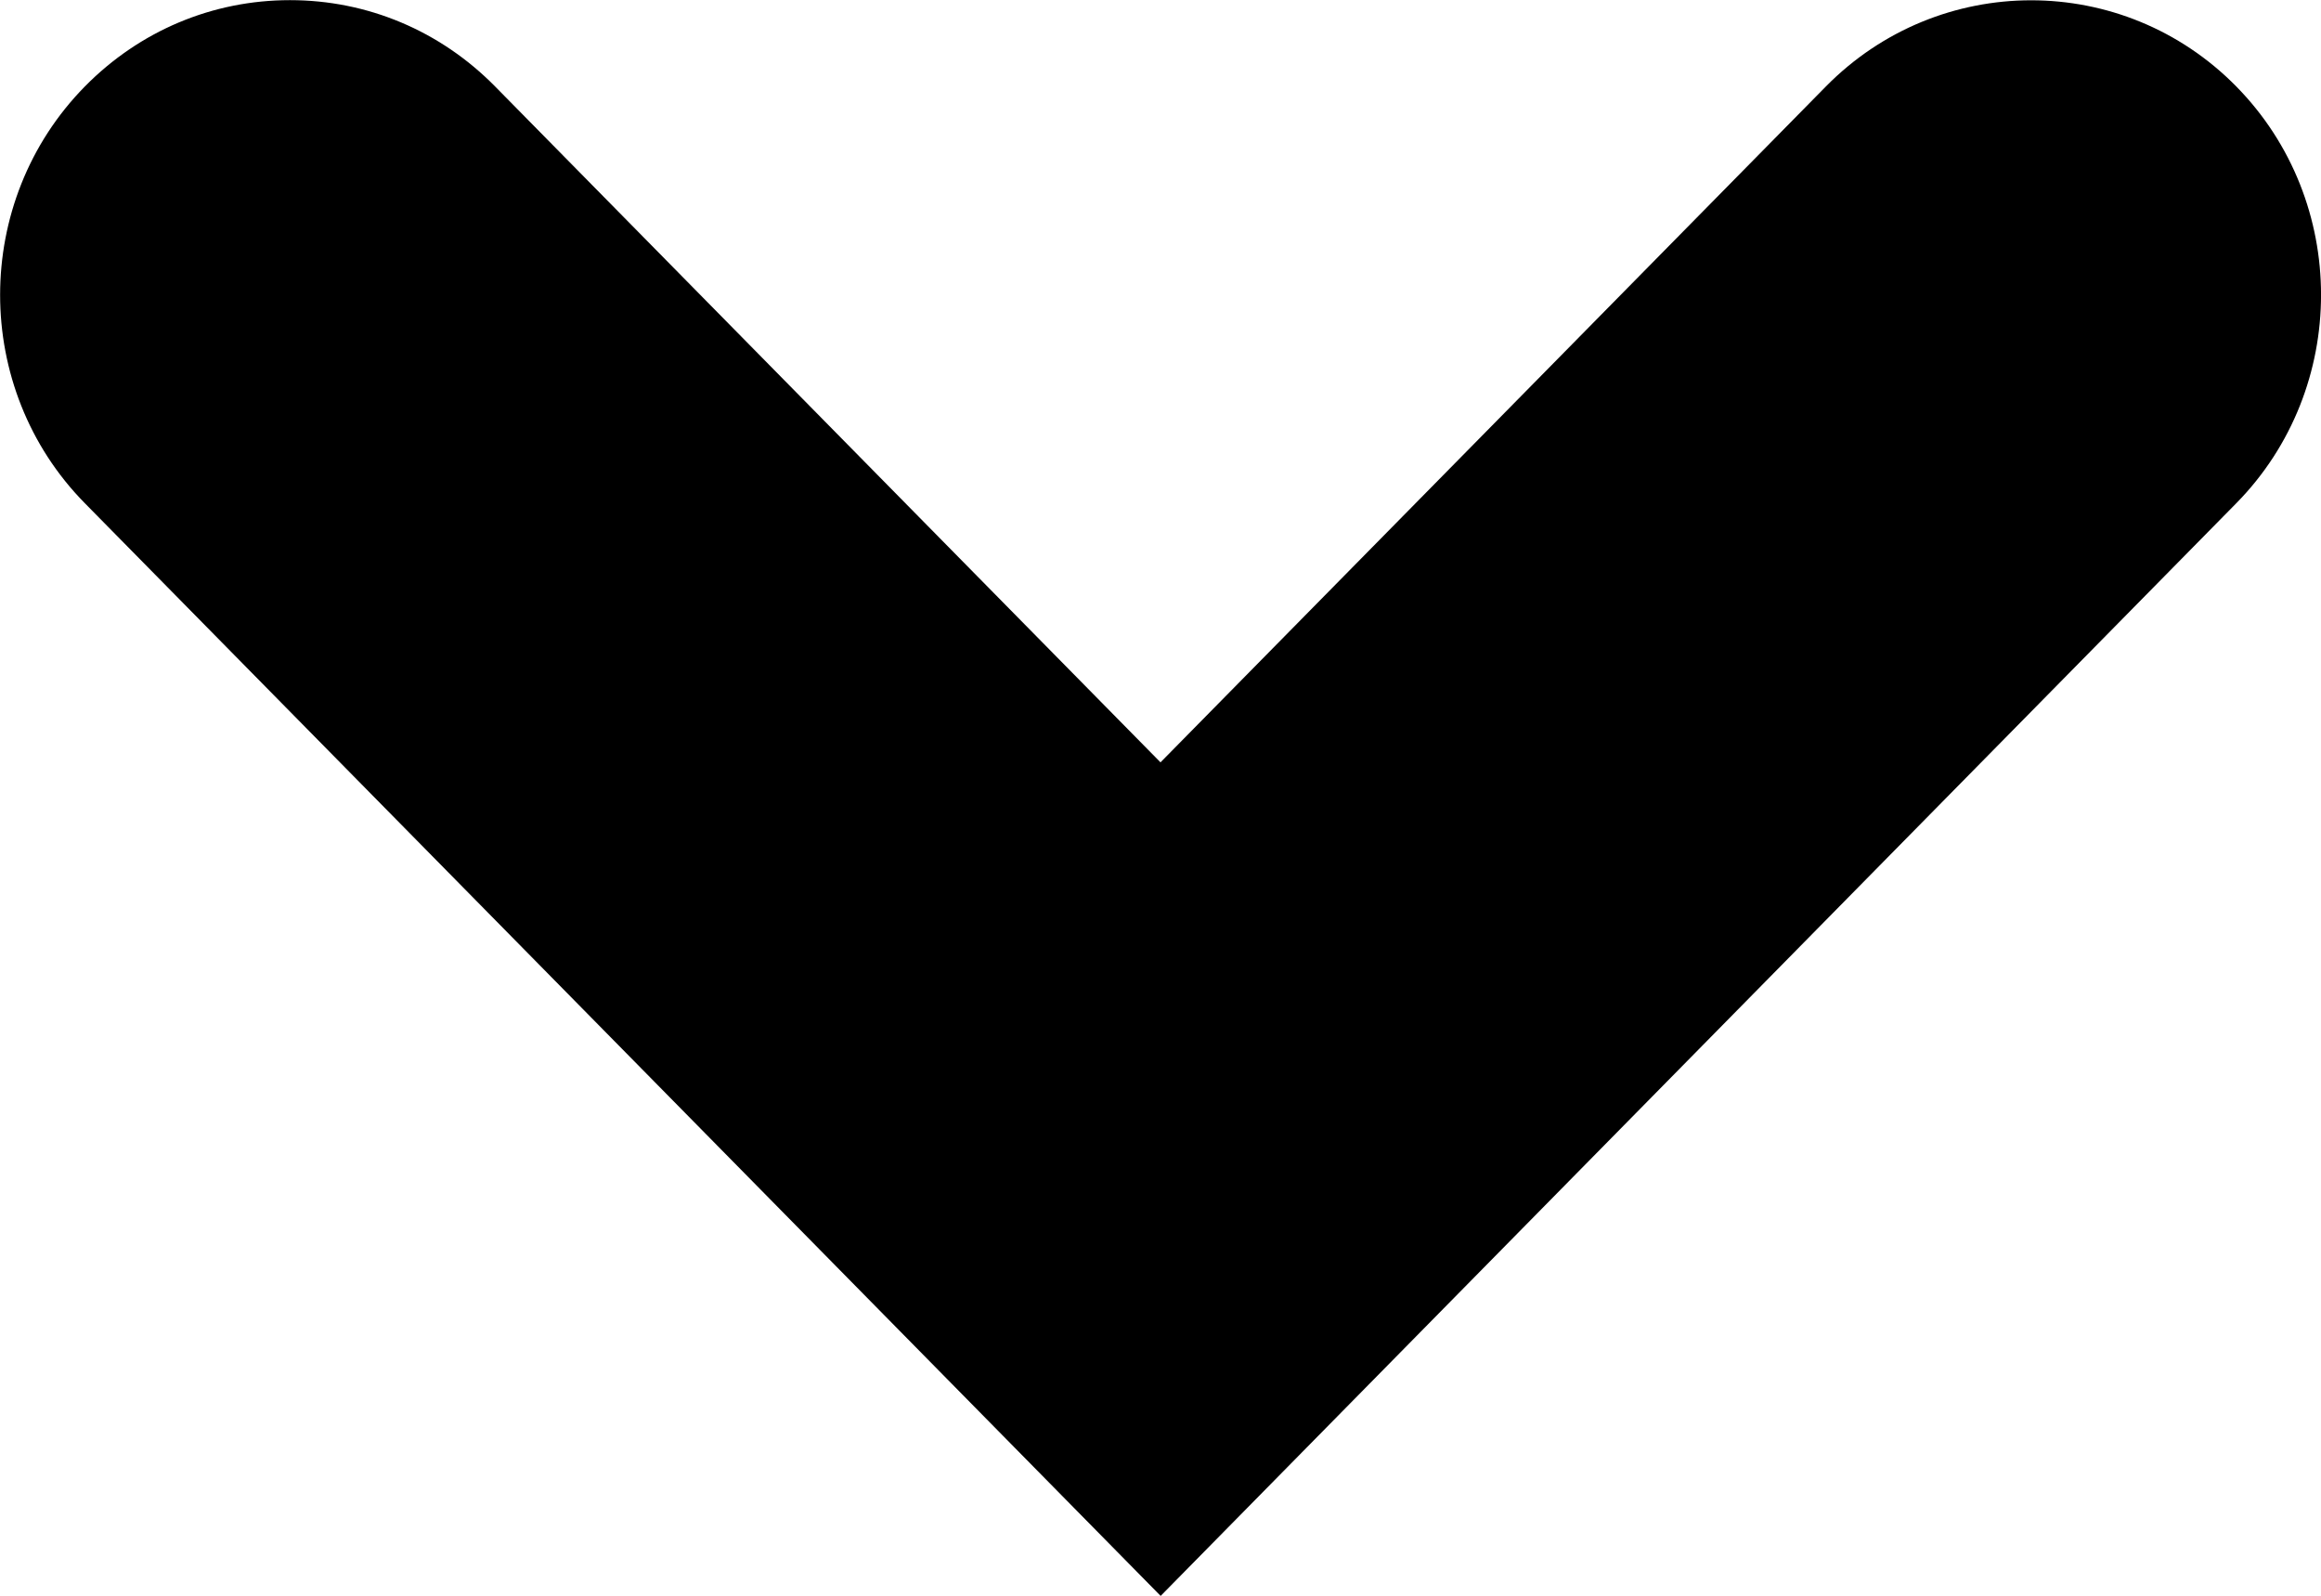
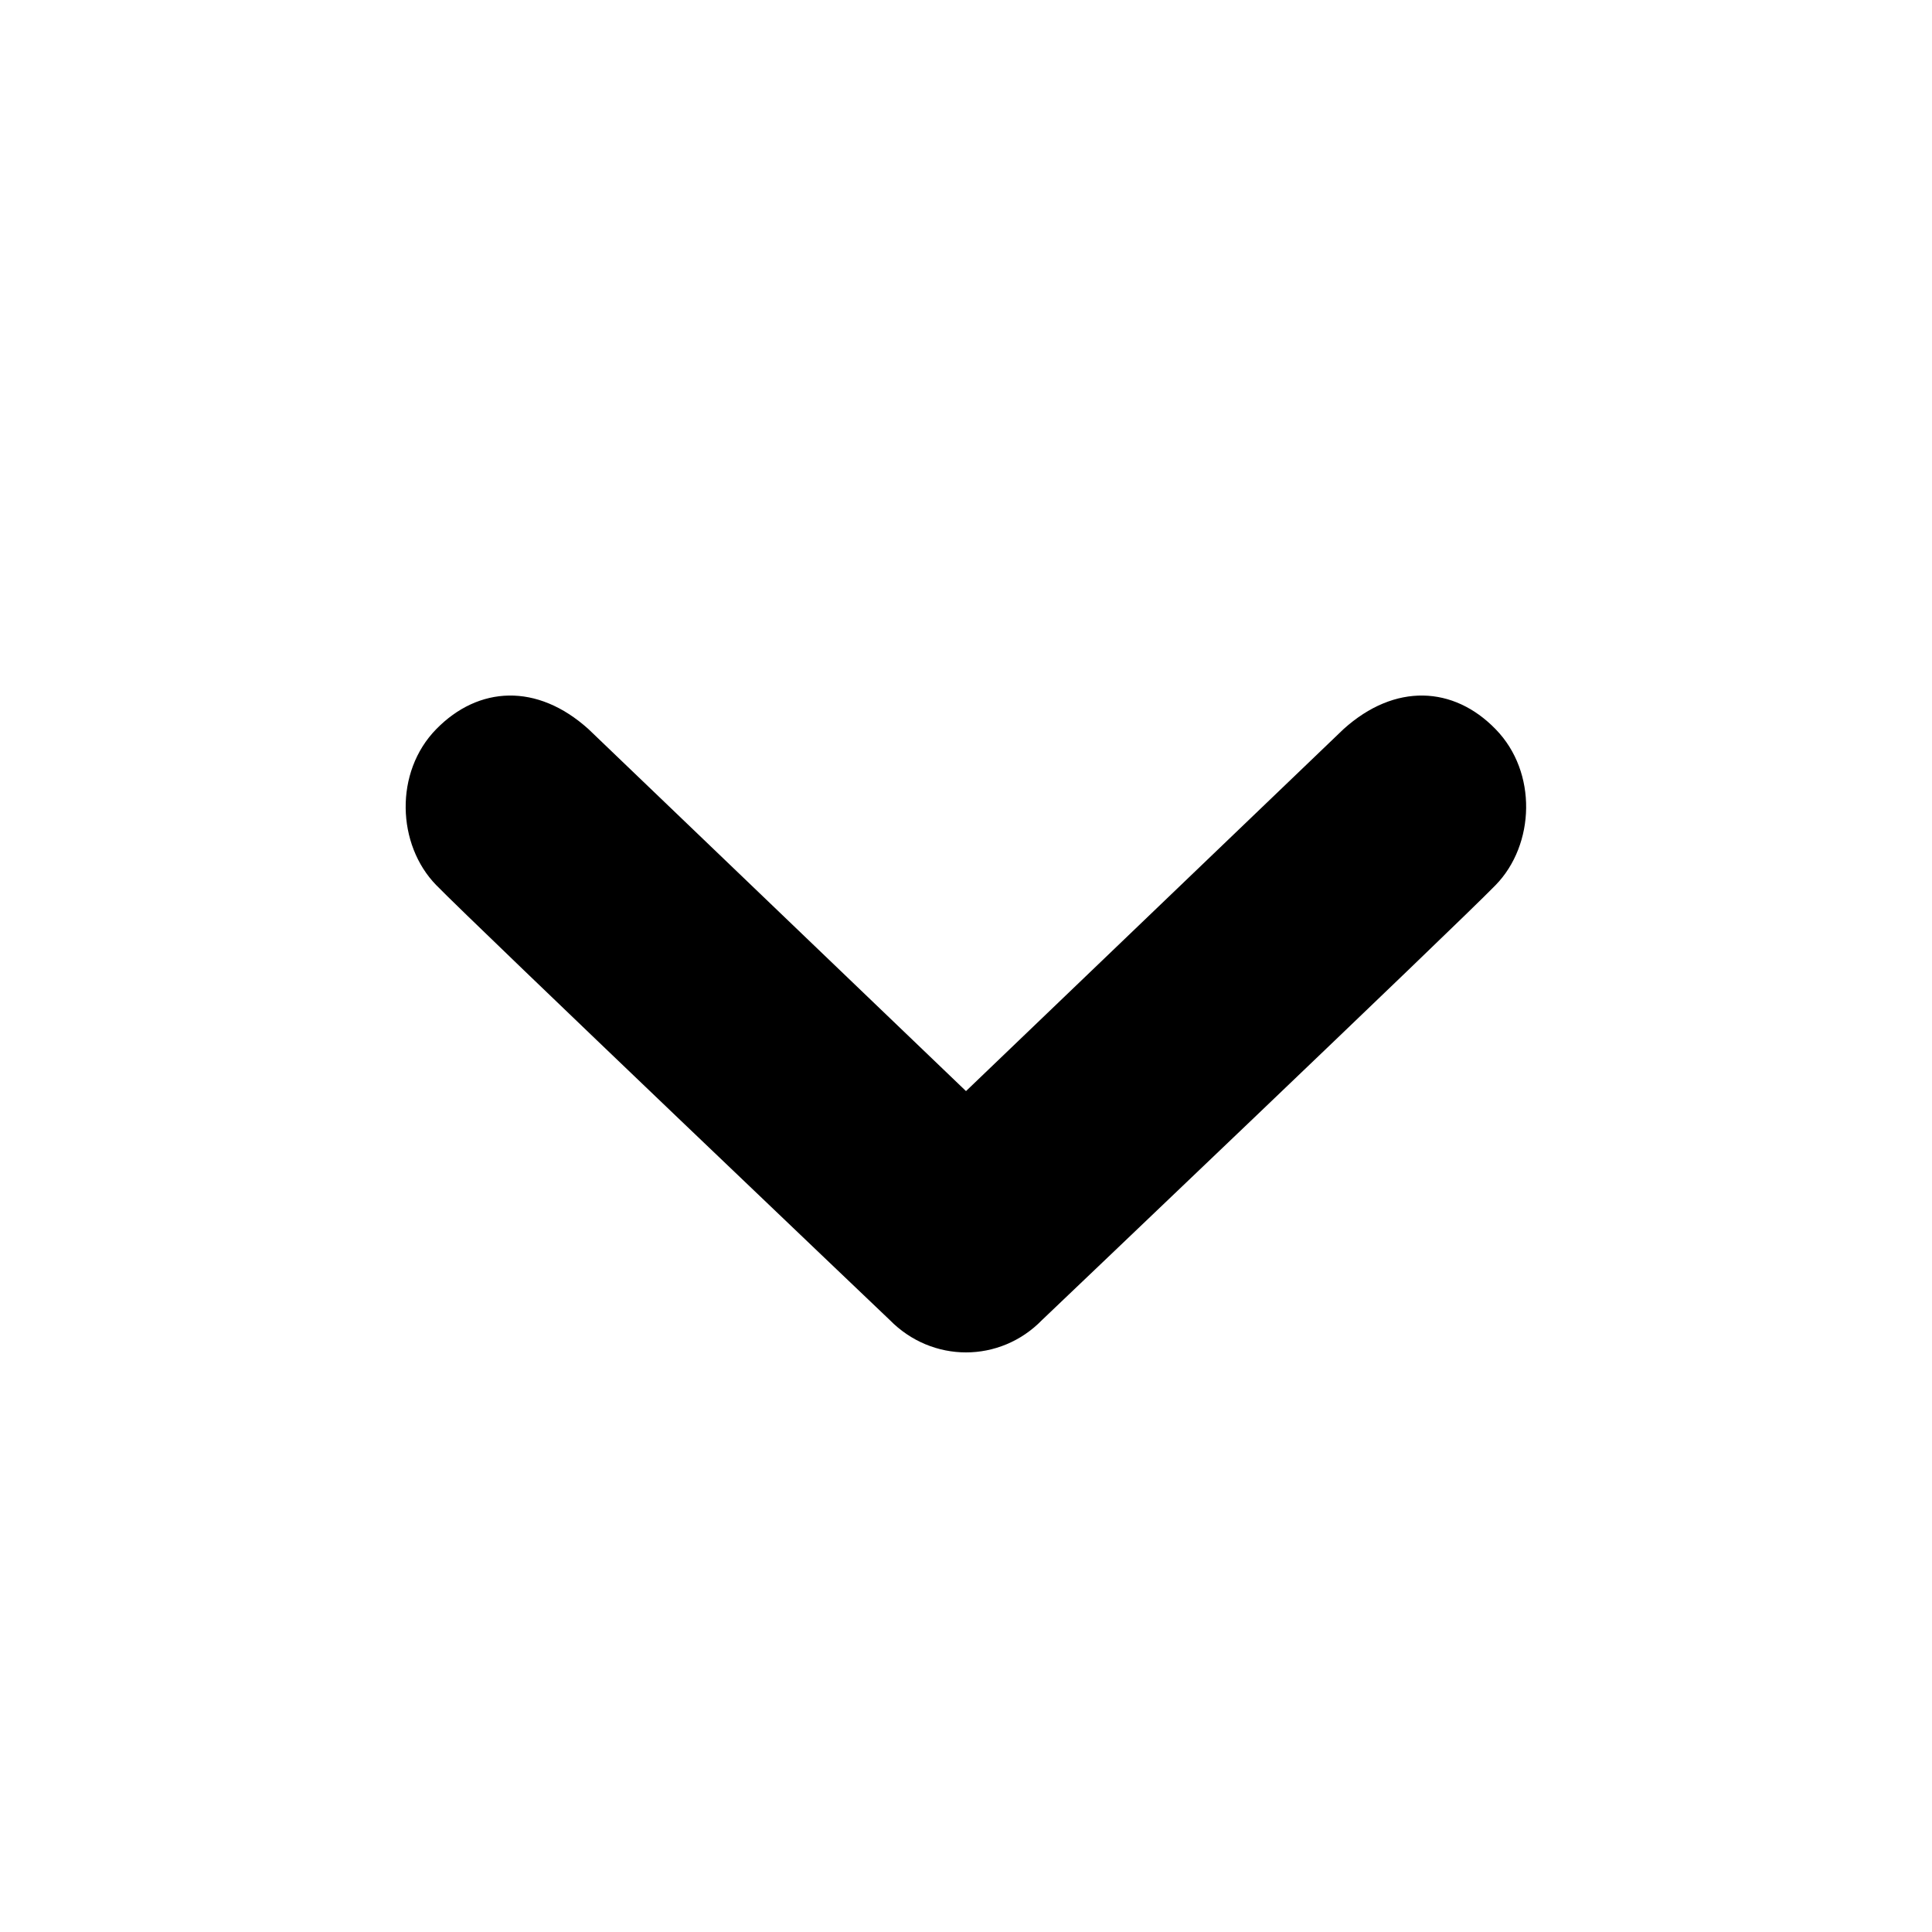
- <svg xmlns="http://www.w3.org/2000/svg" width="16px" height="11px" viewBox="0 0 16 11" version="1.1">
-   <g id="Controls" transform="translate(-148, -367)" fill-rule="nonzero">
-     <path d="M148.585,370.469 L156.001,378.001 L163.416,370.469 C164.195,369.677 164.195,368.388 163.416,367.596 C162.637,366.804 161.367,366.804 160.587,367.596 L156,372.255 L151.413,367.596 C151.035,367.212 150.533,367.001 149.999,367.001 C149.465,367.001 148.963,367.212 148.585,367.596 C147.806,368.388 147.806,369.678 148.585,370.469 Z" id="caret-down" />
-   </g>
+ <svg height="20" width="20" viewBox="0 0 20 20" aria-hidden="true" focusable="false" class="css-19bqh2r">
+   <path d="M4.516 7.548c0.436-0.446 1.043-0.481 1.576 0l3.908 3.747 3.908-3.747c0.533-0.481 1.141-0.446 1.574 0 0.436 0.445 0.408 1.197 0 1.615-0.406 0.418-4.695 4.502-4.695 4.502-0.217 0.223-0.502 0.335-0.787 0.335s-0.57-0.112-0.789-0.335c0 0-4.287-4.084-4.695-4.502s-0.436-1.17 0-1.615z" />
</svg>
